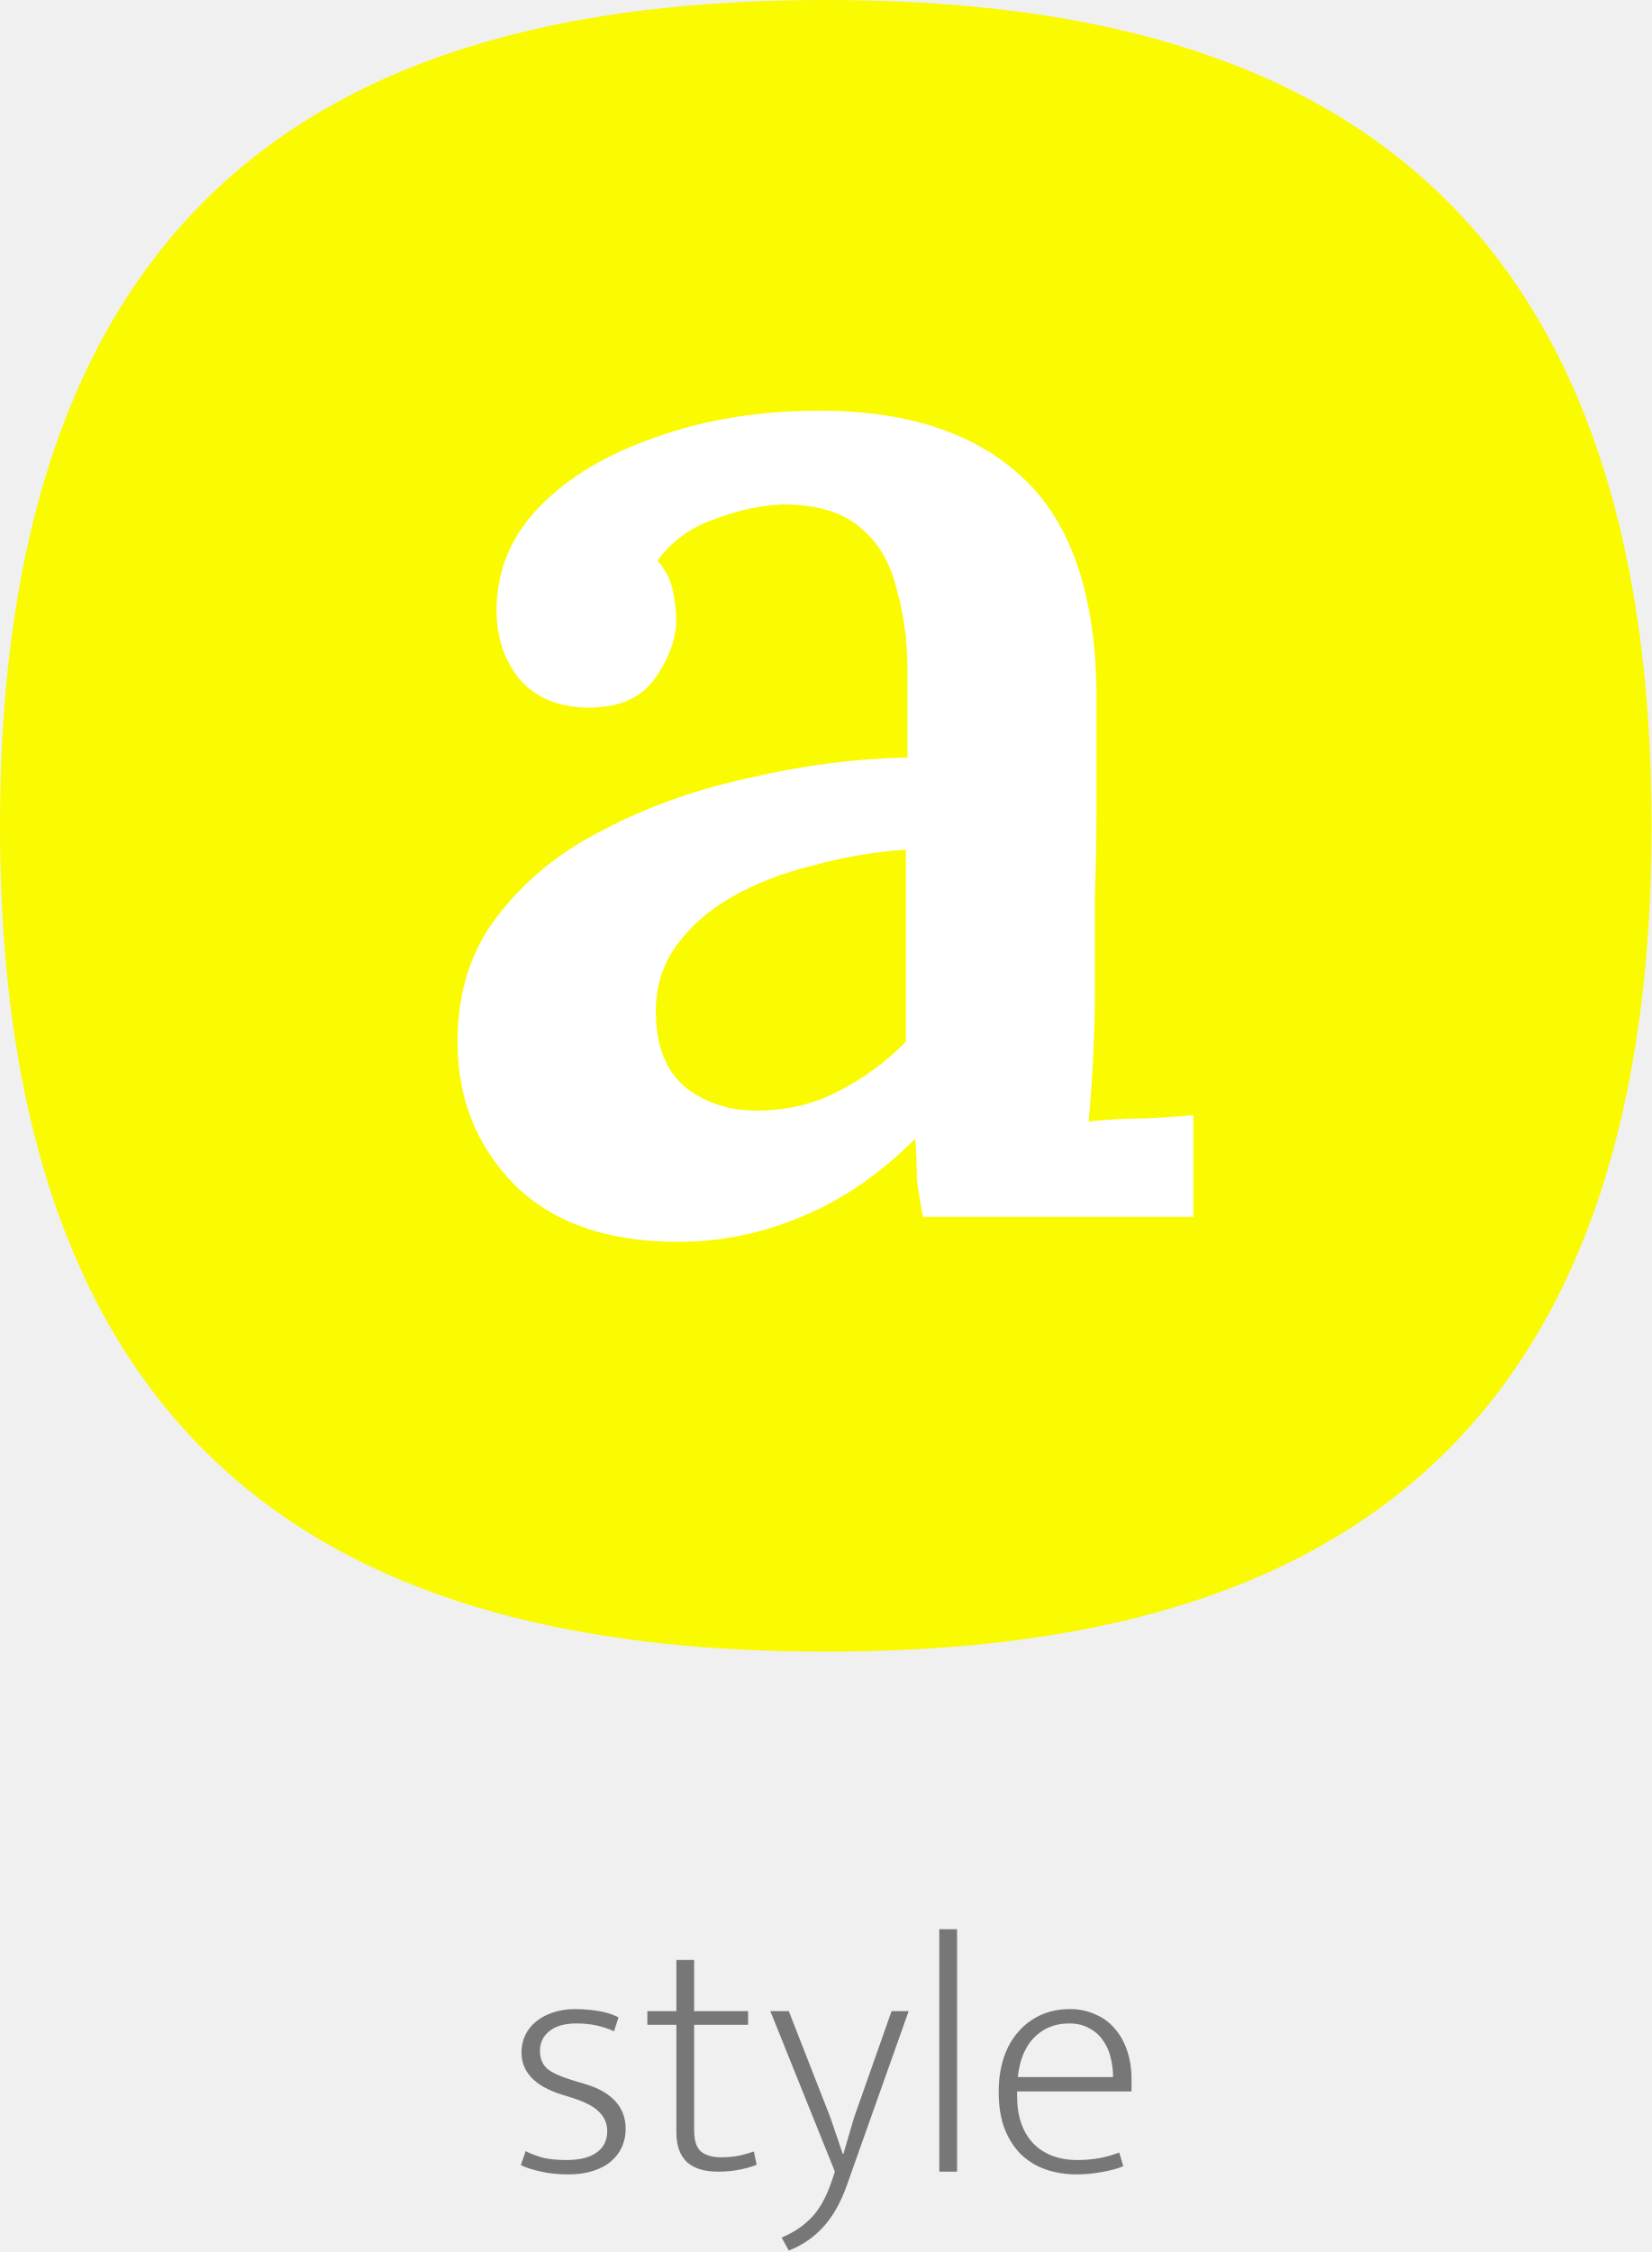
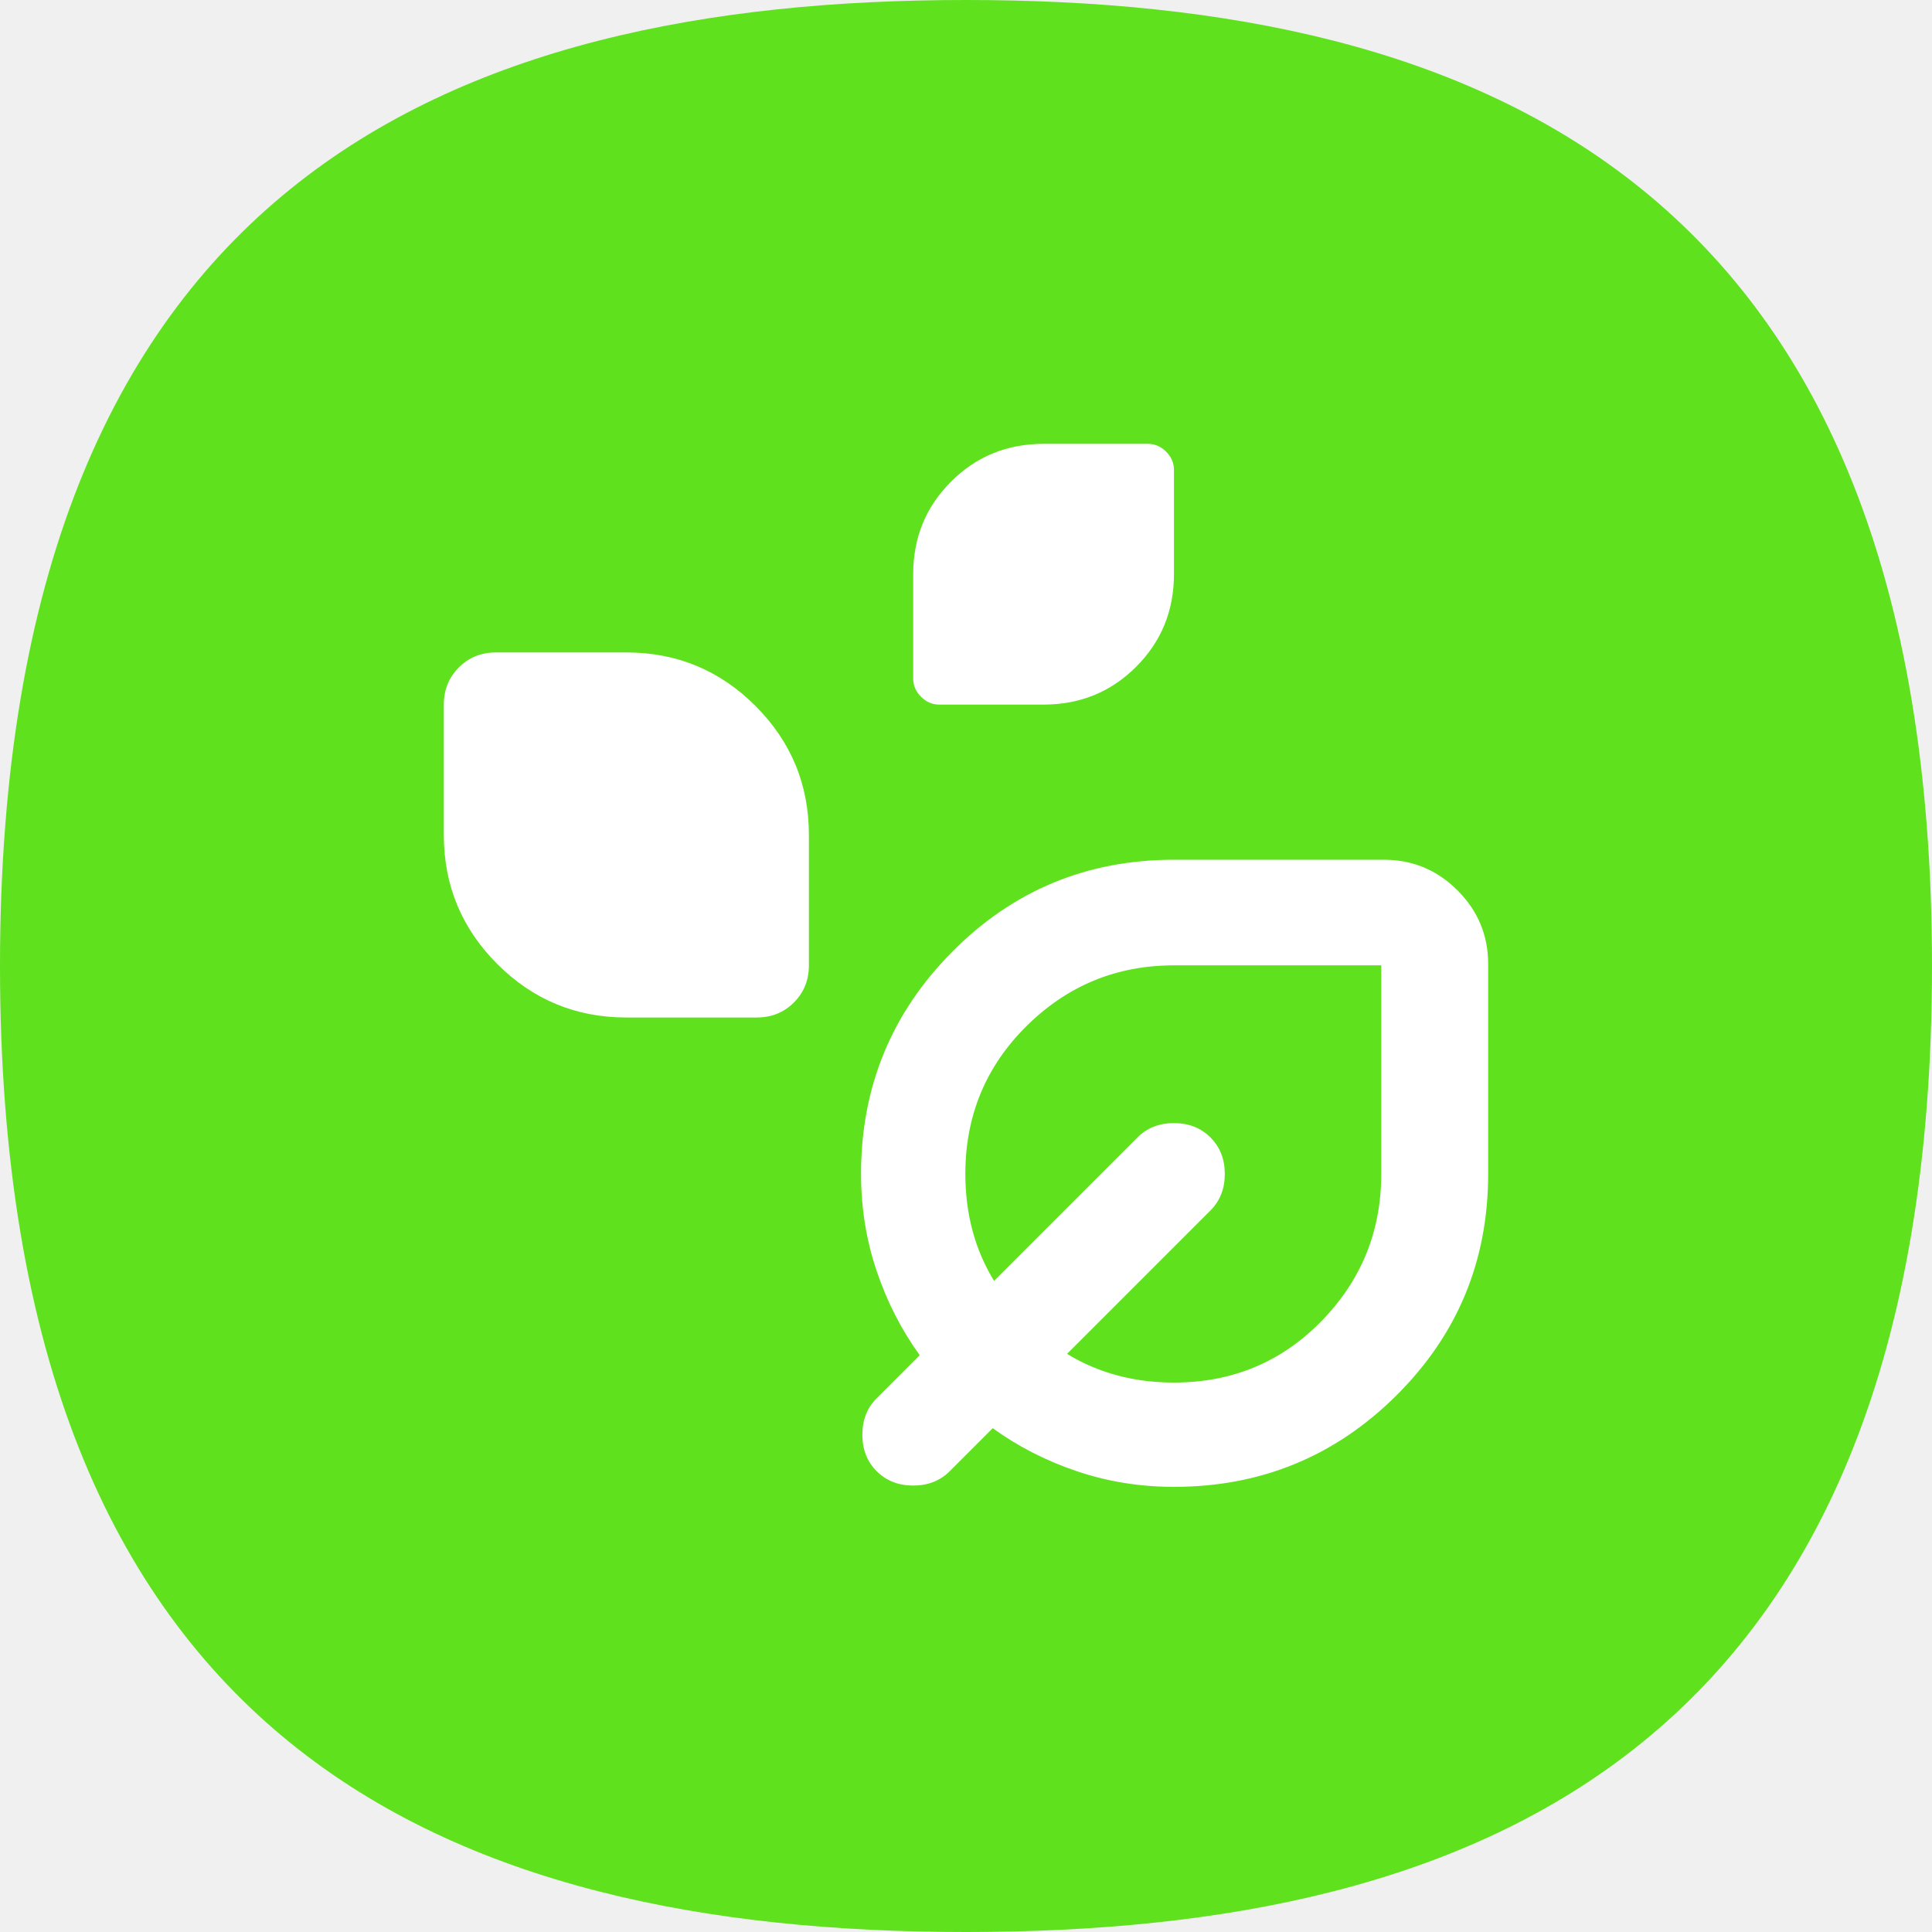
- <svg xmlns="http://www.w3.org/2000/svg" height="140" viewBox="0 0 740 1009" fill="none">
-   <path d="M275.138 910.117C270.038 907.771 264.479 906.598 258.461 906.598C252.953 906.598 248.822 907.771 246.068 910.117C243.314 912.361 241.937 915.268 241.937 918.838C241.937 922.408 243.11 925.162 245.456 927.1C247.802 928.936 251.933 930.721 257.849 932.455L262.439 933.832C268.253 935.566 272.69 938.116 275.75 941.482C278.81 944.848 280.34 948.979 280.34 953.875C280.34 956.731 279.779 959.434 278.657 961.984C277.535 964.432 275.903 966.574 273.761 968.41C271.619 970.246 268.916 971.674 265.652 972.694C262.49 973.714 258.818 974.224 254.636 974.224C250.046 974.224 246.017 973.816 242.549 973C239.081 972.286 236.021 971.317 233.369 970.093L235.511 963.82C238.163 965.146 240.917 966.166 243.773 966.88C246.629 967.492 249.995 967.798 253.871 967.798C259.685 967.798 264.173 966.676 267.335 964.432C270.497 962.188 272.078 958.975 272.078 954.793C272.078 951.529 270.905 948.724 268.559 946.378C266.315 943.93 262.286 941.788 256.472 939.952L251.576 938.422C239.642 934.648 233.675 928.375 233.675 919.603C233.675 916.747 234.236 914.146 235.358 911.8C236.582 909.352 238.214 907.312 240.254 905.68C242.396 903.946 244.895 902.62 247.751 901.702C250.709 900.682 253.973 900.172 257.543 900.172C260.807 900.172 264.173 900.427 267.641 900.937C271.109 901.447 274.271 902.416 277.127 903.844L275.138 910.117ZM335.195 907.21H311.021V954.334C311.021 959.128 312.092 962.392 314.234 964.126C316.376 965.758 319.334 966.574 323.108 966.574C326.066 966.574 328.82 966.319 331.37 965.809C333.92 965.197 336.062 964.585 337.796 963.973L339.02 969.94C336.98 970.756 334.481 971.47 331.523 972.082C328.565 972.694 325.301 973 321.731 973C315.611 973 310.97 971.572 307.808 968.716C304.646 965.758 303.065 961.321 303.065 955.405V907.21H290.06V901.09H303.065V878.14H311.021V901.09H335.195V907.21ZM345.166 901.09H353.428L372.094 948.826L377.602 965.044H377.908L382.651 948.826L399.481 901.09H407.131L379.438 979.12C376.684 986.872 373.165 993.094 368.881 997.786C364.597 1002.48 359.446 1006 353.428 1008.34L350.215 1002.53C355.417 1000.39 359.854 997.429 363.526 993.655C367.198 989.881 370.258 984.373 372.706 977.131L374.083 973L345.166 901.09ZM420.864 973V864.37H428.82V973H420.864ZM506.989 937.045H455.734V939.187C455.734 948.163 458.131 955.201 462.925 960.301C467.821 965.299 474.451 967.798 482.815 967.798C489.445 967.798 495.667 966.676 501.481 964.432L503.317 970.552C500.665 971.674 497.452 972.541 493.678 973.153C490.006 973.867 486.232 974.224 482.356 974.224C477.562 974.224 473.023 973.51 468.739 972.082C464.557 970.654 460.885 968.461 457.723 965.503C454.561 962.443 452.062 958.618 450.226 954.028C448.39 949.336 447.472 943.726 447.472 937.198C447.472 931.588 448.237 926.488 449.767 921.898C451.297 917.308 453.49 913.432 456.346 910.27C459.202 907.006 462.568 904.507 466.444 902.773C470.32 901.039 474.655 900.172 479.449 900.172C483.529 900.172 487.252 900.937 490.618 902.467C494.086 903.895 496.993 905.986 499.339 908.74C501.787 911.494 503.674 914.809 505 918.685C506.326 922.561 506.989 926.845 506.989 931.537V937.045ZM498.727 930.619C498.727 927.661 498.37 924.754 497.656 921.898C496.942 918.94 495.769 916.339 494.137 914.095C492.607 911.851 490.567 910.066 488.017 908.74C485.569 907.312 482.56 906.598 478.99 906.598C472.768 906.598 467.566 908.689 463.384 912.871C459.304 917.053 456.856 922.969 456.04 930.619H498.727Z" fill="#777" />
-   <path d="M0 370C0 70 173 0 370 0C567 0 740 70 740 370C740 670 567 740 370 740C173 740 0 670 0 370Z" fill="#FAFA00" />
-   <path d="M413.6 545.2C412.2 538.2 411.267 532.367 410.8 527.7C410.8 522.567 410.567 516.733 410.1 510.2C394.233 526.067 377.2 537.733 359 545.2C341.267 552.667 322.833 556.4 303.7 556.4C271.967 556.4 247.467 547.767 230.2 530.5C213.4 513.233 205 492 205 466.8C205 444.4 211.067 425.5 223.2 410.1C235.333 394.233 251.2 381.4 270.8 371.6C290.4 361.333 312.1 353.633 335.9 348.5C359.7 342.9 383.267 339.867 406.6 339.4V300.9C406.6 287.367 404.967 275 401.7 263.8C398.9 252.133 393.533 243.033 385.6 236.5C377.667 229.5 366 226 350.6 226C340.333 226.467 329.833 228.8 319.1 233C308.833 236.733 300.667 242.8 294.6 251.2C298.333 255.4 300.667 260.067 301.6 265.2C302.533 269.867 303 274.067 303 277.8C303 286.2 299.733 295.067 293.2 304.4C286.667 313.267 276.167 317.467 261.7 317C249.1 316.533 239.3 312.1 232.3 303.7C225.767 295.3 222.5 285.267 222.5 273.6C222.5 255.867 228.8 240.467 241.4 227.4C254.467 213.867 271.967 203.367 293.9 195.9C315.833 187.967 340.333 184 367.4 184C407.533 184 438.333 194.5 459.8 215.5C481.267 236.5 491.767 270.1 491.3 316.3C491.3 332.633 491.3 347.567 491.3 361.1C491.3 374.167 491.067 387.467 490.6 401C490.6 414.067 490.6 428.767 490.6 445.1C490.6 452.1 490.367 460.967 489.9 471.7C489.433 481.967 488.733 492.233 487.8 502.5C496.2 501.567 504.6 501.1 513 501.1C521.867 500.633 529.1 500.167 534.7 499.7V545.2H413.6ZM405.9 380.7C391.9 381.633 378.133 383.967 364.6 387.7C351.067 390.967 338.933 395.633 328.2 401.7C317.467 407.767 308.833 415.467 302.3 424.8C296.233 433.667 293.433 443.933 293.9 455.6C294.367 470.067 299.033 480.8 307.9 487.8C316.767 494.333 327.033 497.6 338.7 497.6C352.233 497.6 364.367 494.8 375.1 489.2C386.3 483.6 396.567 476.133 405.9 466.8C405.9 462.133 405.9 457.233 405.9 452.1C405.9 446.967 405.9 441.833 405.9 436.7C405.9 430.167 405.9 422 405.9 412.2C405.9 402.4 405.9 391.9 405.9 380.7Z" fill="white" />
+ <svg xmlns="http://www.w3.org/2000/svg" width="100" height="100" viewBox="0 0 740 740" fill="#5FE11E">
+   <path d="M0 370C0 70 173 0 370 0C567 0 740 70 740 370C740 670 567 740 370 740C173 740 0 670 0 370Z" />
+   <path d="M359.763 269.875C357.099 269.875 354.769 268.876 352.772 266.879C350.774 264.881 349.775 262.551 349.775 259.888V219.938C349.775 205.955 354.603 194.137 364.257 184.482C373.912 174.827 385.73 170 399.713 170H439.663C442.326 170 444.657 170.999 446.654 172.996C448.652 174.994 449.65 177.324 449.65 179.988V219.938C449.65 233.92 444.823 245.739 435.169 255.393C425.514 265.048 413.695 269.875 399.713 269.875H359.763ZM239.913 389.725C220.603 389.725 204.124 382.901 190.474 369.251C176.825 355.601 170 339.122 170 319.813V269.875C170 264.216 171.914 259.471 175.743 255.643C179.571 251.814 184.315 249.9 189.975 249.9H239.913C259.222 249.9 275.701 256.725 289.351 270.375C303 284.024 309.825 300.504 309.825 319.813V369.75C309.825 375.41 307.911 380.154 304.082 383.983C300.254 387.811 295.51 389.725 289.85 389.725H239.913ZM449.65 569.501C436.667 569.501 424.265 567.503 412.447 563.508C400.628 559.513 389.892 554.02 380.237 547.029L363.758 563.508C360.096 567.17 355.435 569.001 349.775 569.001C344.116 569.001 339.455 567.17 335.793 563.508C332.131 559.846 330.3 555.185 330.3 549.526C330.3 543.866 332.131 539.205 335.793 535.543L352.272 519.064C345.281 509.409 339.788 498.672 335.793 486.854C331.798 475.035 329.8 462.634 329.8 449.65C329.8 416.359 341.452 387.978 364.757 364.507C388.061 341.036 416.359 329.301 449.65 329.301H530.05C541.036 329.301 550.441 333.213 558.265 341.036C566.088 348.86 570 358.265 570 369.251V449.65C570 482.942 558.265 511.24 534.794 534.544C511.323 557.849 482.942 569.501 449.65 569.501ZM449.65 529.551C471.956 529.551 490.766 521.727 506.08 506.08C521.394 490.433 529.051 471.623 529.051 449.65V369.75H449.65C427.678 369.75 408.868 377.491 393.221 392.971C377.574 408.452 369.75 427.345 369.75 449.65C369.75 457.308 370.666 464.548 372.497 471.373C374.328 478.198 377.074 484.607 380.737 490.599L435.668 435.668C439.33 432.006 443.991 430.175 449.65 430.175C455.31 430.175 459.971 432.006 463.633 435.668C467.295 439.33 469.126 443.991 469.126 449.65C469.126 455.31 467.295 459.971 463.633 463.633L408.702 518.564C414.694 522.226 421.103 524.973 427.928 526.804C434.752 528.635 441.993 529.551 449.65 529.551Z" fill="white" />
</svg>
